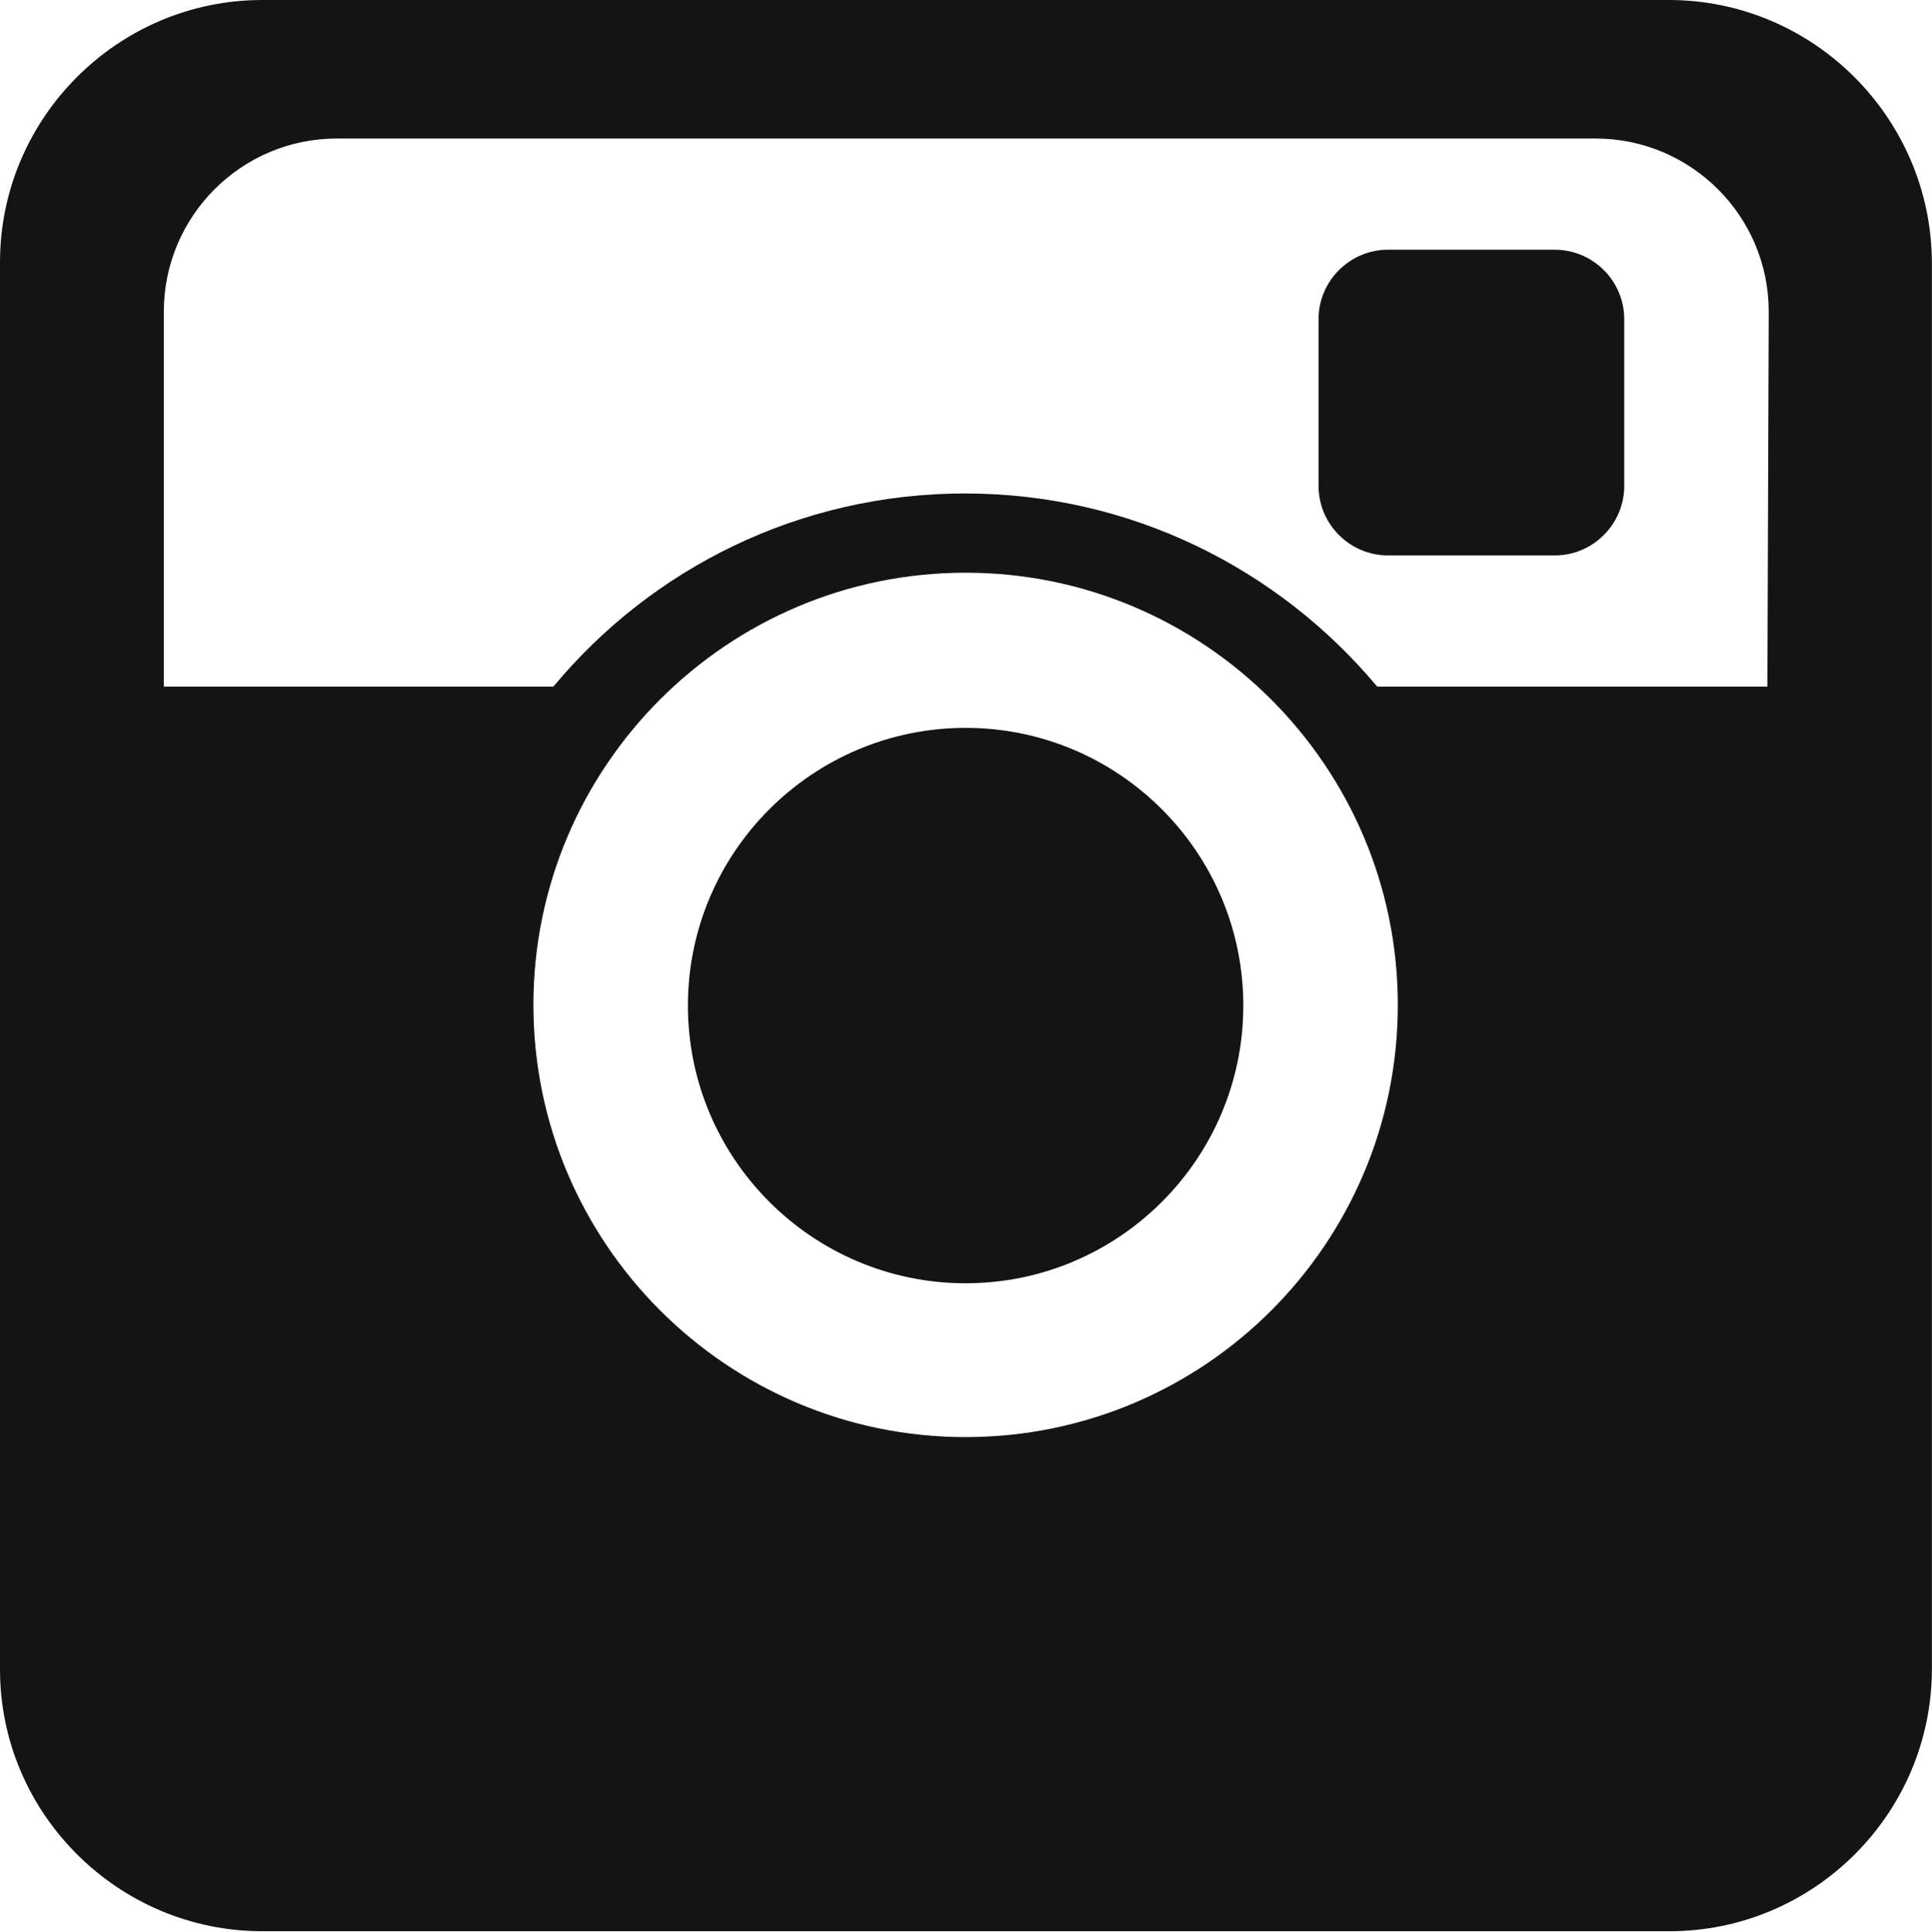
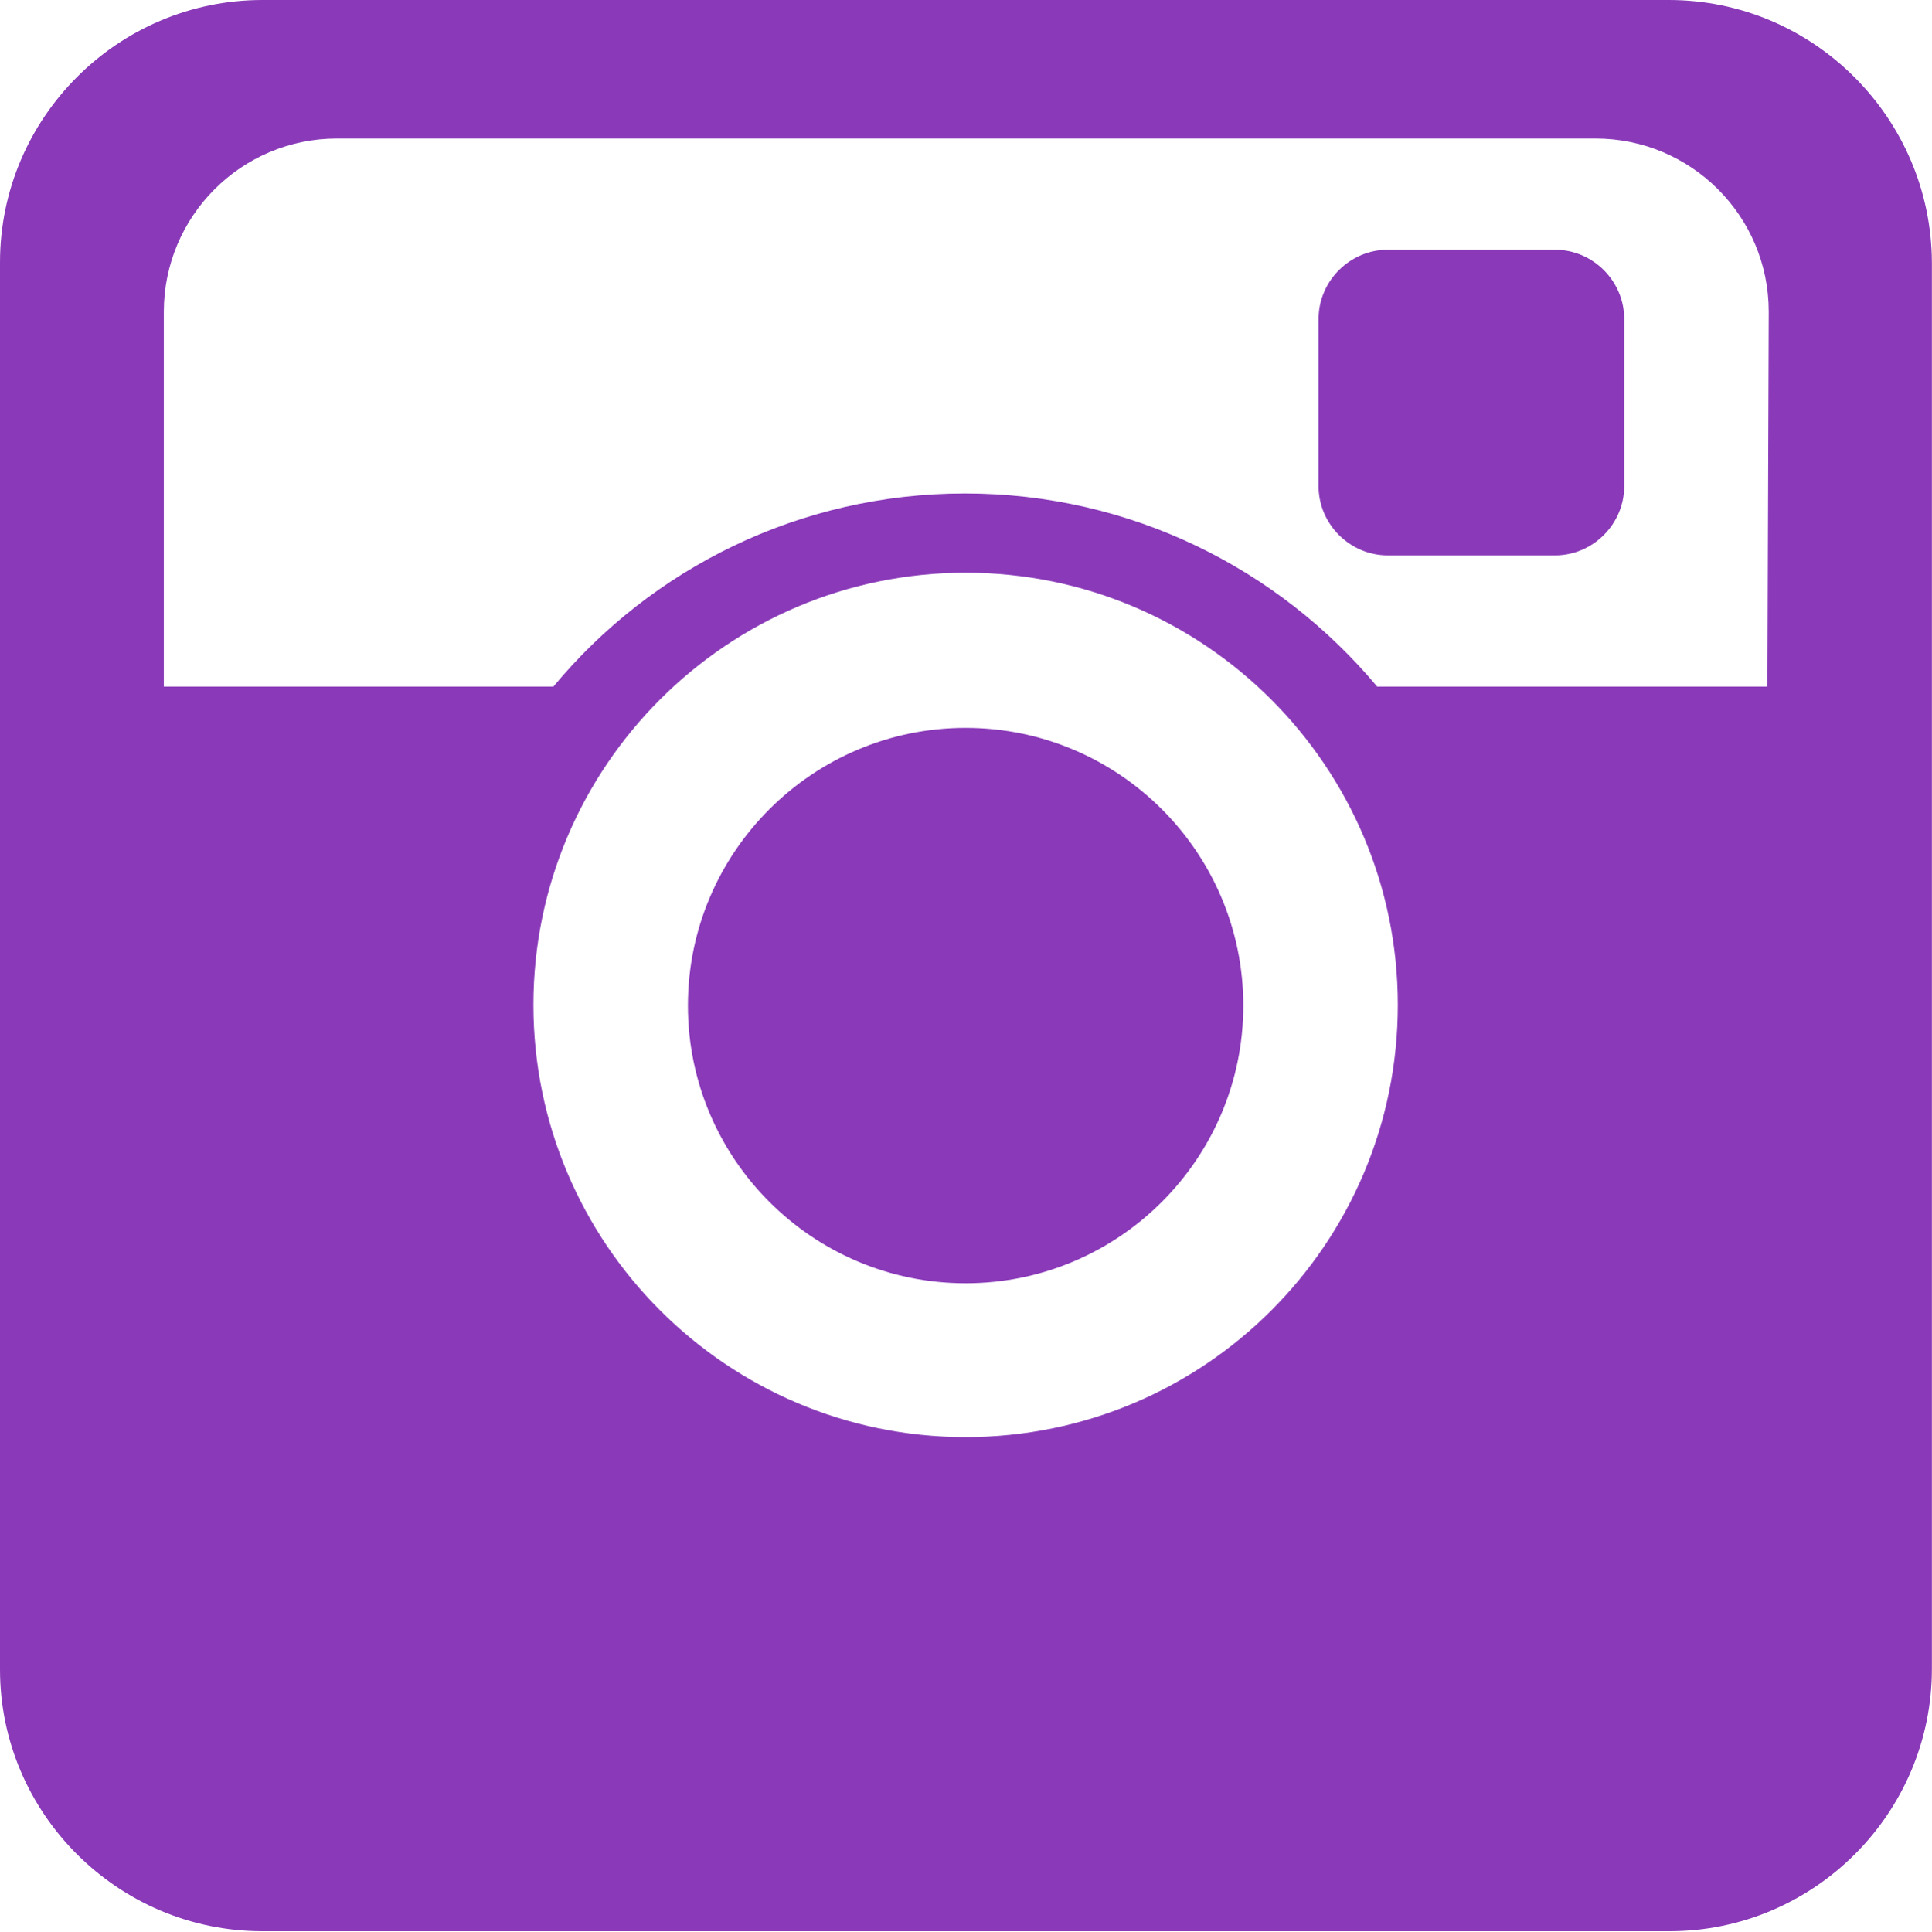
<svg xmlns="http://www.w3.org/2000/svg" version="1.1" id="Capa_1" x="0px" y="0px" viewBox="0 0 290 290" style="enable-background:new 0 0 290 290;" xml:space="preserve">
  <style type="text/css">
- 	.st0{fill:#141414;}
+ 	.st0{fill:#8A3AB9;}
</style>
  <g>
    <path class="st0" d="M250.6,0H39.4C17.7,0,0,17.7,0,39.4v211.3C0,272.3,17.7,290,39.4,290h211.3c21.7,0,39.4-17.7,39.4-39.4V39.4   C290,17.7,272.3,0,250.6,0z M145,215.8c-35.8,0-64.9-29.1-64.9-64.9S109.2,86,145,86s64.9,29.1,64.9,64.9   C209.9,186.8,180.8,215.8,145,215.8z M265.4,103.1h-58.6c-14.8-17.7-37-29-61.9-29s-47.1,11.3-61.8,29H24.6V46.8   c0-14.3,11.6-26,26-26h189c14.3,0,26,11.6,26,26L265.4,103.1L265.4,103.1z" />
    <path class="st0" d="M145,109.3c-23,0-41.7,18.7-41.7,41.7s18.7,41.7,41.7,41.7s41.7-18.7,41.7-41.7S168,109.3,145,109.3z" />
    <path class="st0" d="M233.5,37.5h-25.1c-5.7,0-10.4,4.7-10.4,10.4V73c0,5.7,4.7,10.4,10.4,10.4h25.1c5.7,0,10.4-4.7,10.4-10.4V47.9   C243.9,42.2,239.2,37.5,233.5,37.5z" />
  </g>
</svg>
